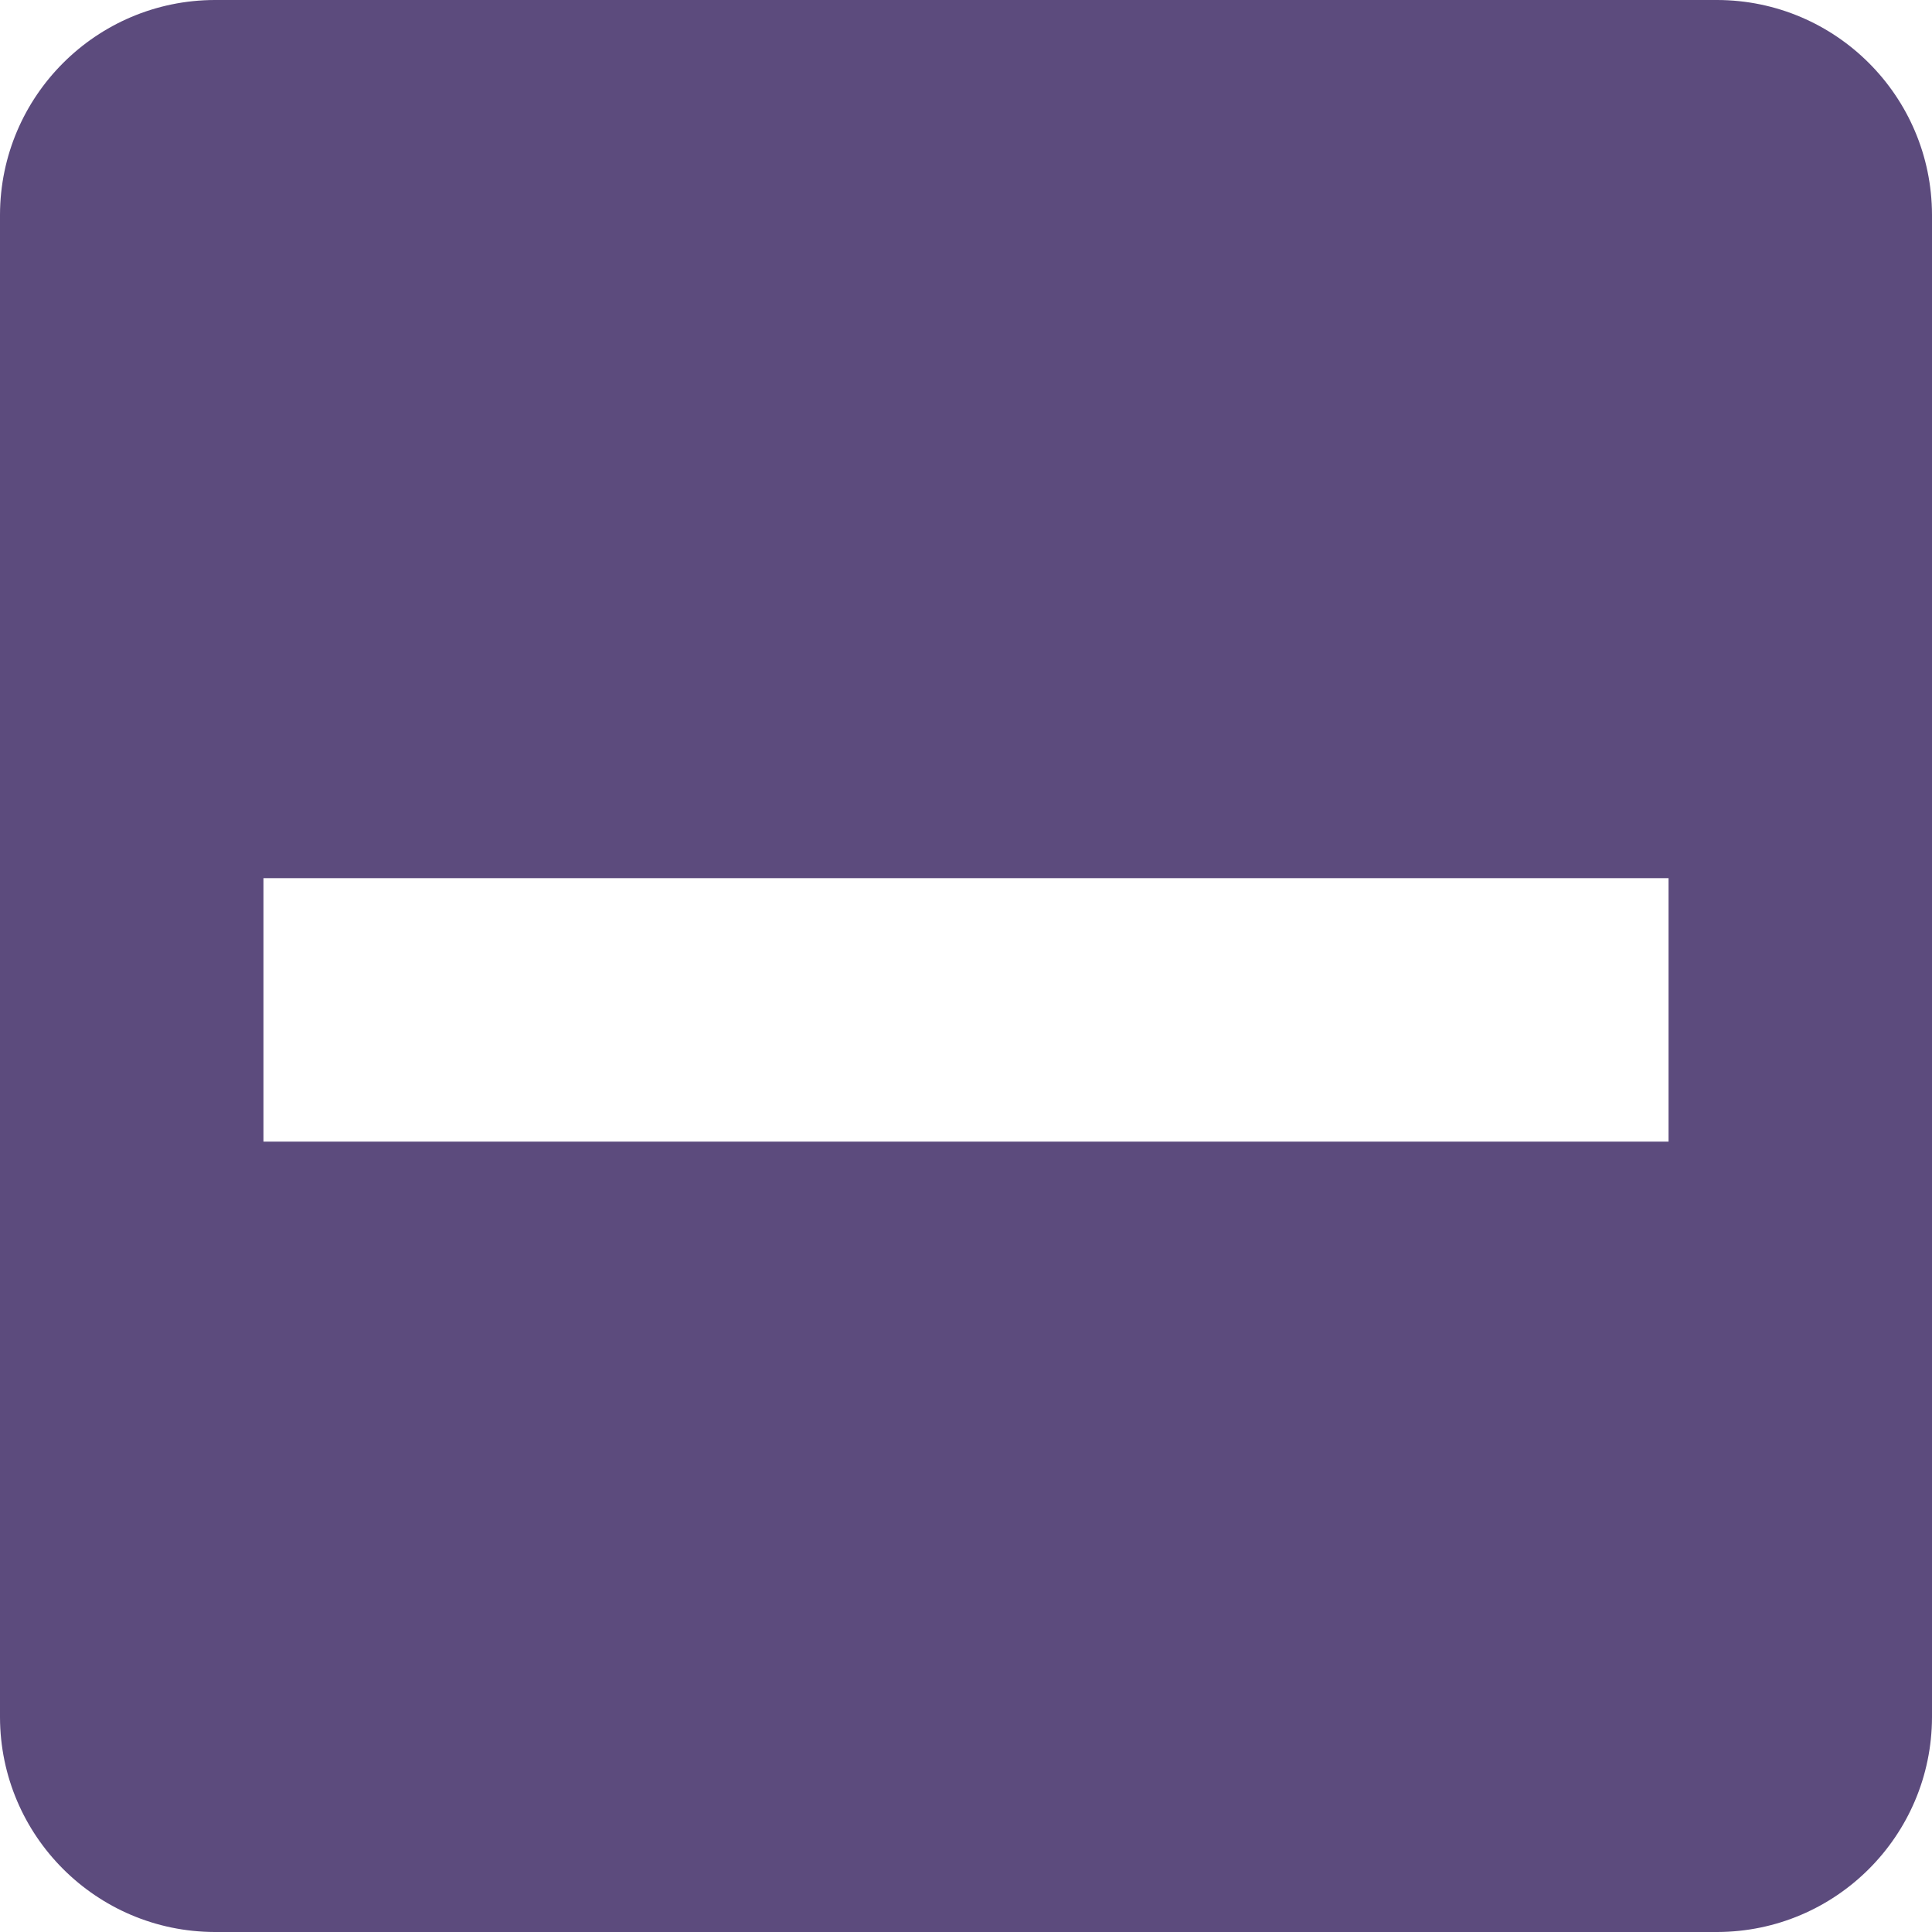
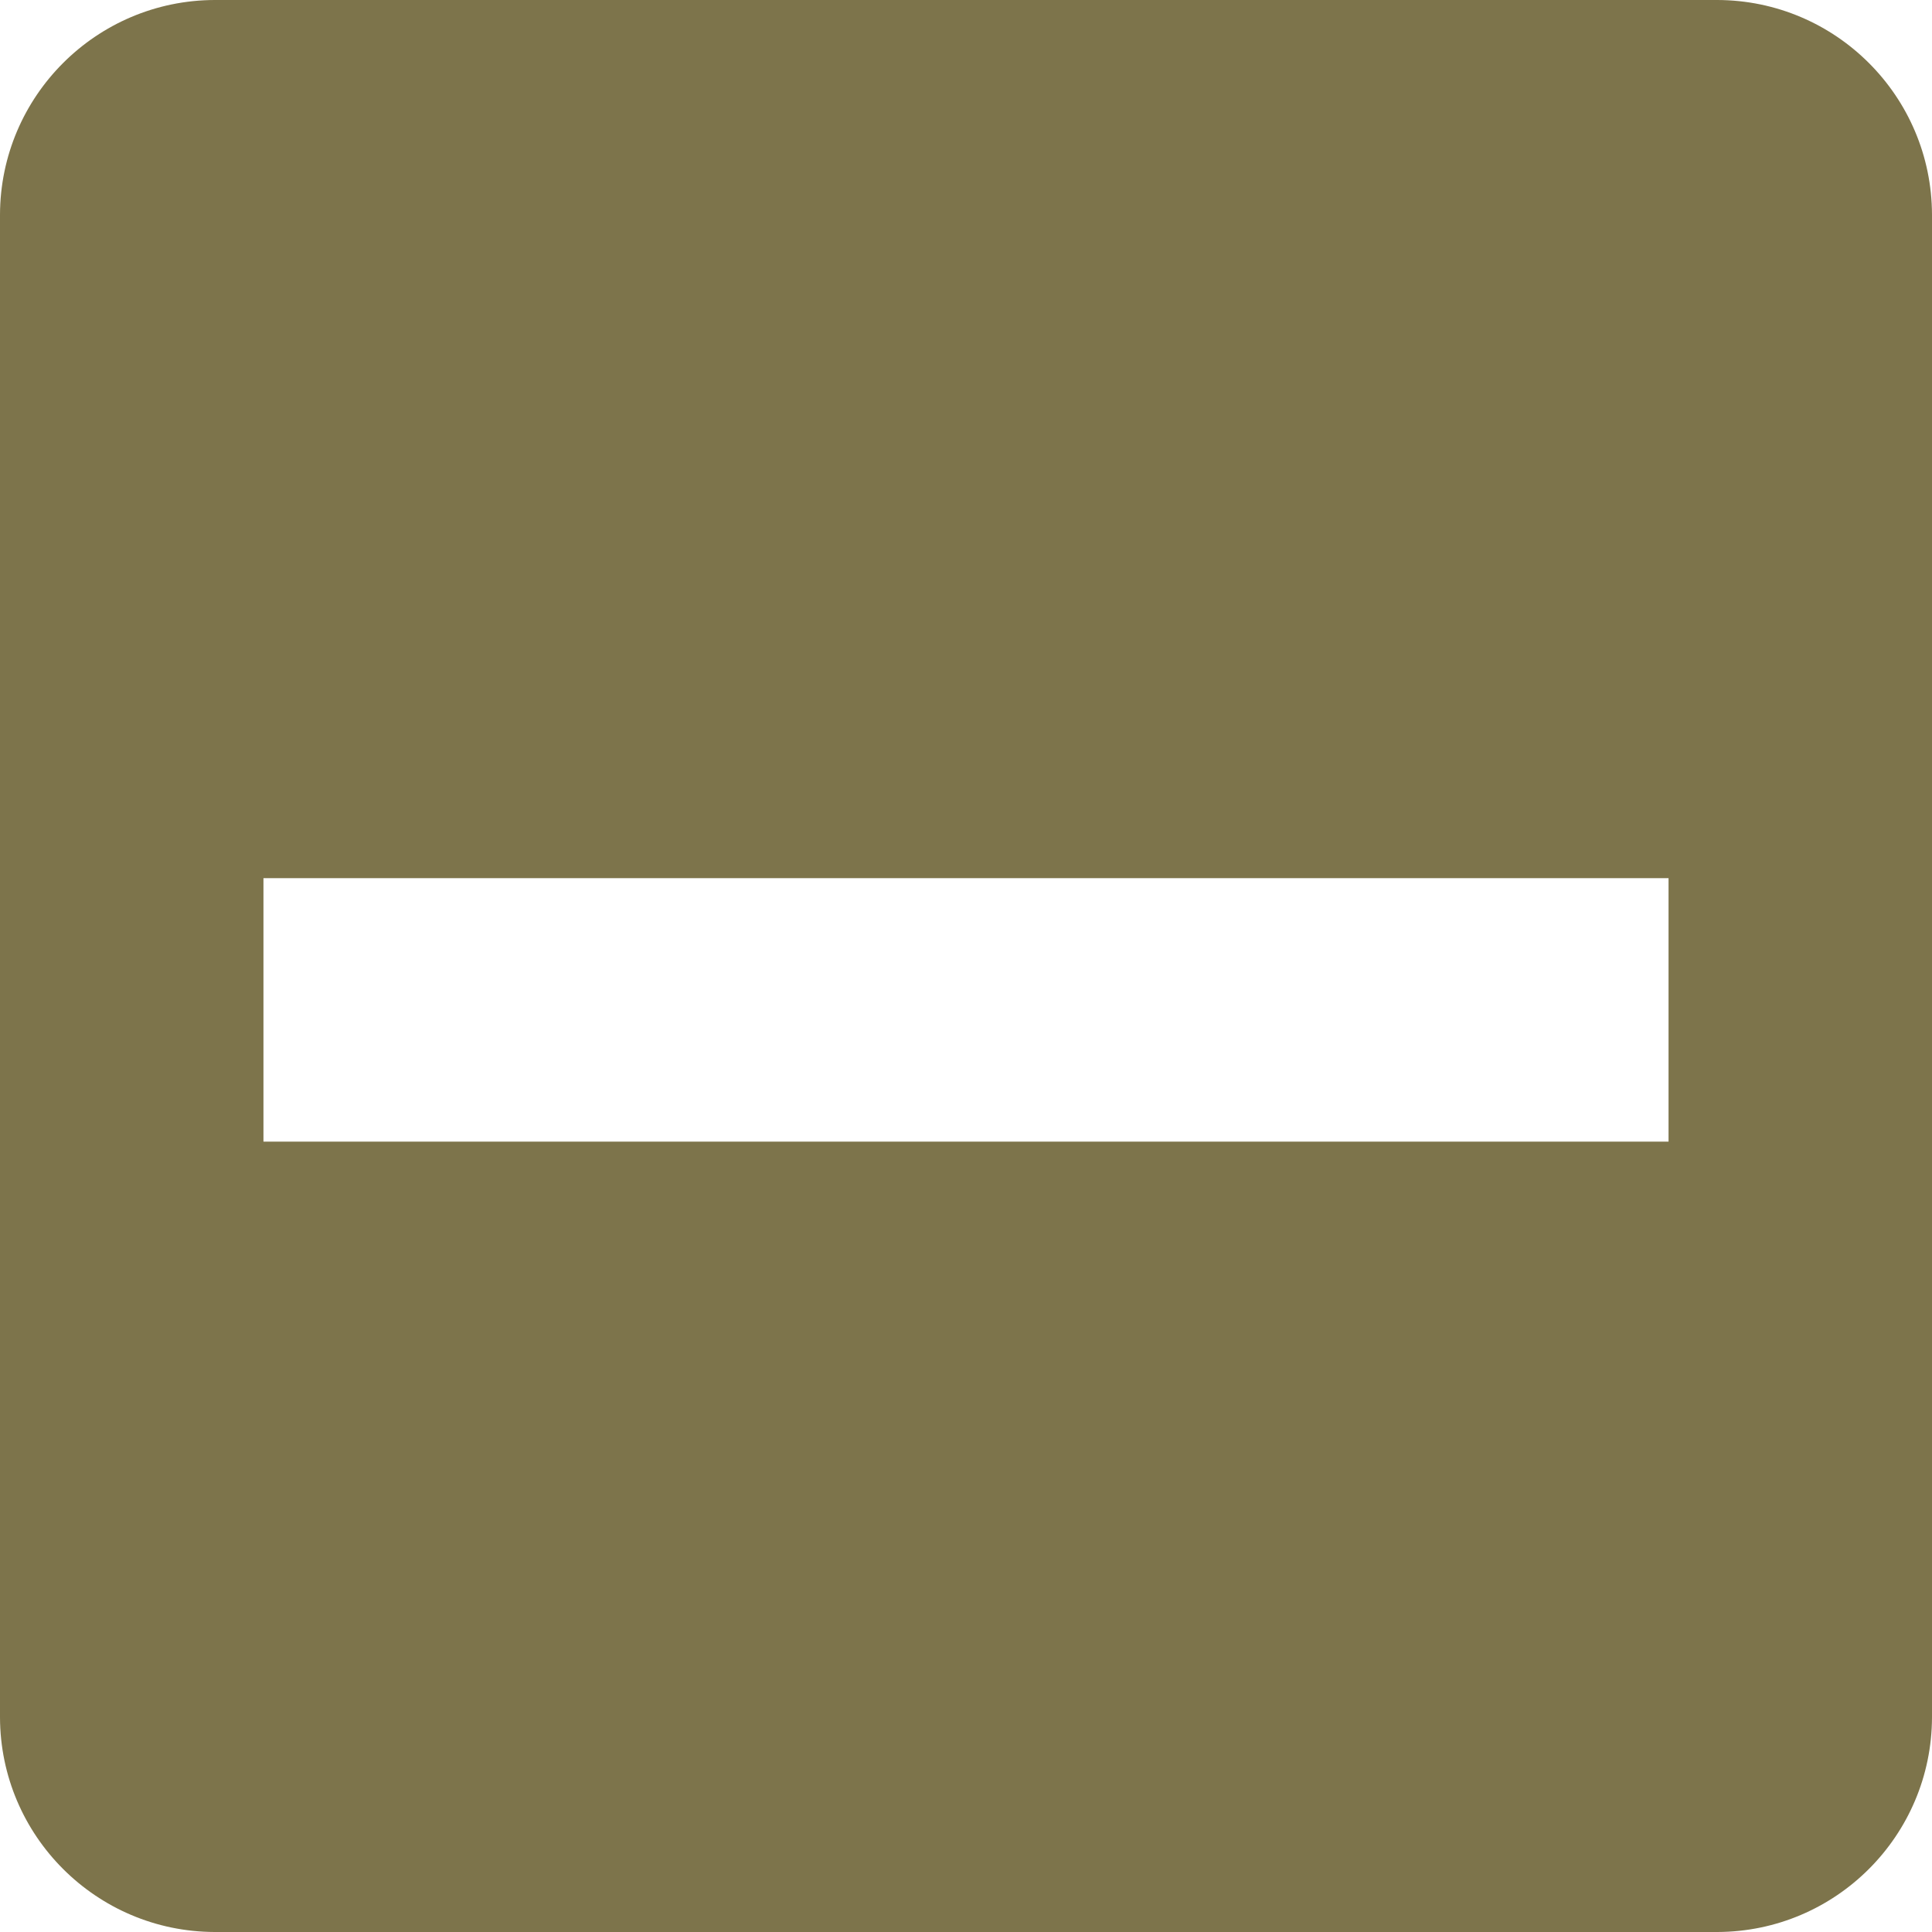
<svg xmlns="http://www.w3.org/2000/svg" width="22px" height="22px" viewBox="0 0 22 22" version="1.1">
  <g id="Page-1" stroke="none" stroke-width="1" fill="none" fill-rule="evenodd">
    <g id="ic-check-active" transform="translate(-1, -1)">
-       <g id="Group_8199" transform="translate(1, 1)" fill="#5C4B7D">
+       <g id="Group_8199" transform="translate(1, 1)" fill="#7d744b">
        <path d="M19.556,0 L2.444,0 C1.096,0.004 0.004,1.096 4.4408921e-16,2.444 L4.4408921e-16,19.556 C0.004,20.904 1.096,21.996 2.444,22 L19.556,22 C20.904,21.996 21.996,20.904 22,19.556 L22,2.444 C21.996,1.096 20.904,0.004 19.556,0 Z M3,10 L19,10 L19,13 L3,13 L3,10 Z" id="check_on_light" />
      </g>
      <polygon id="Rectangle_4538" points="0 0 24 0 24 24 0 24" />
    </g>
  </g>
</svg>
